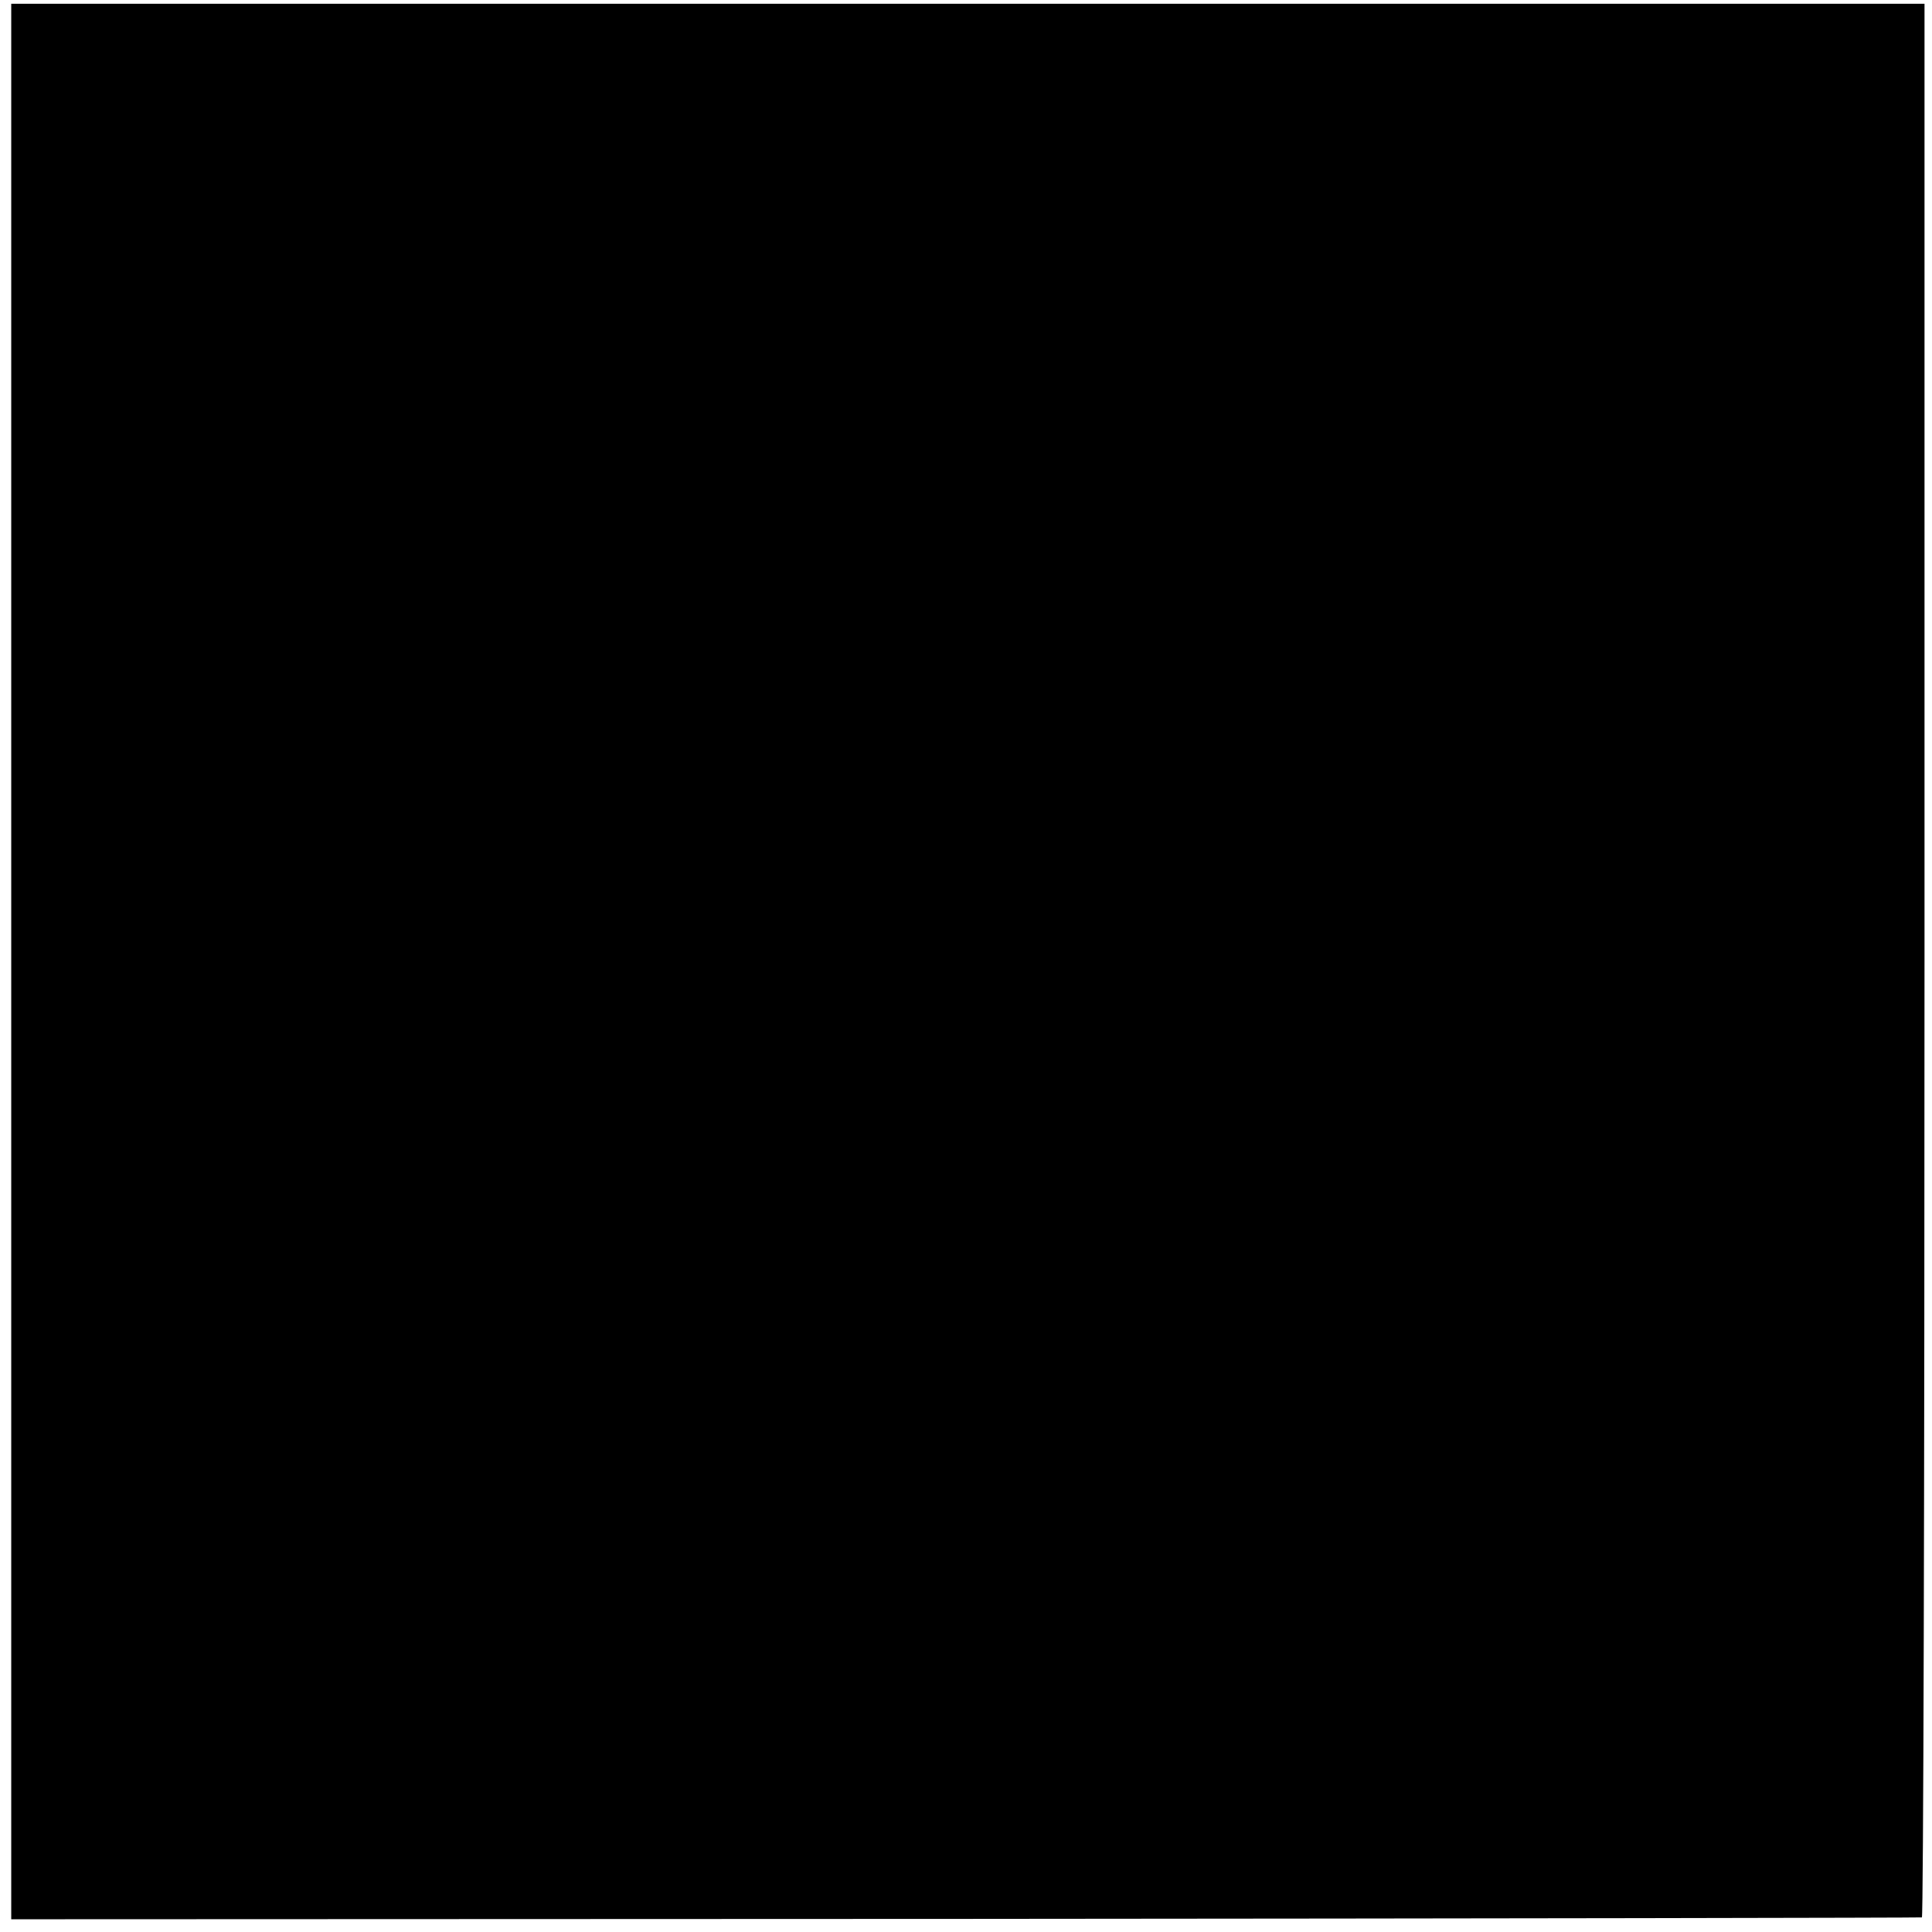
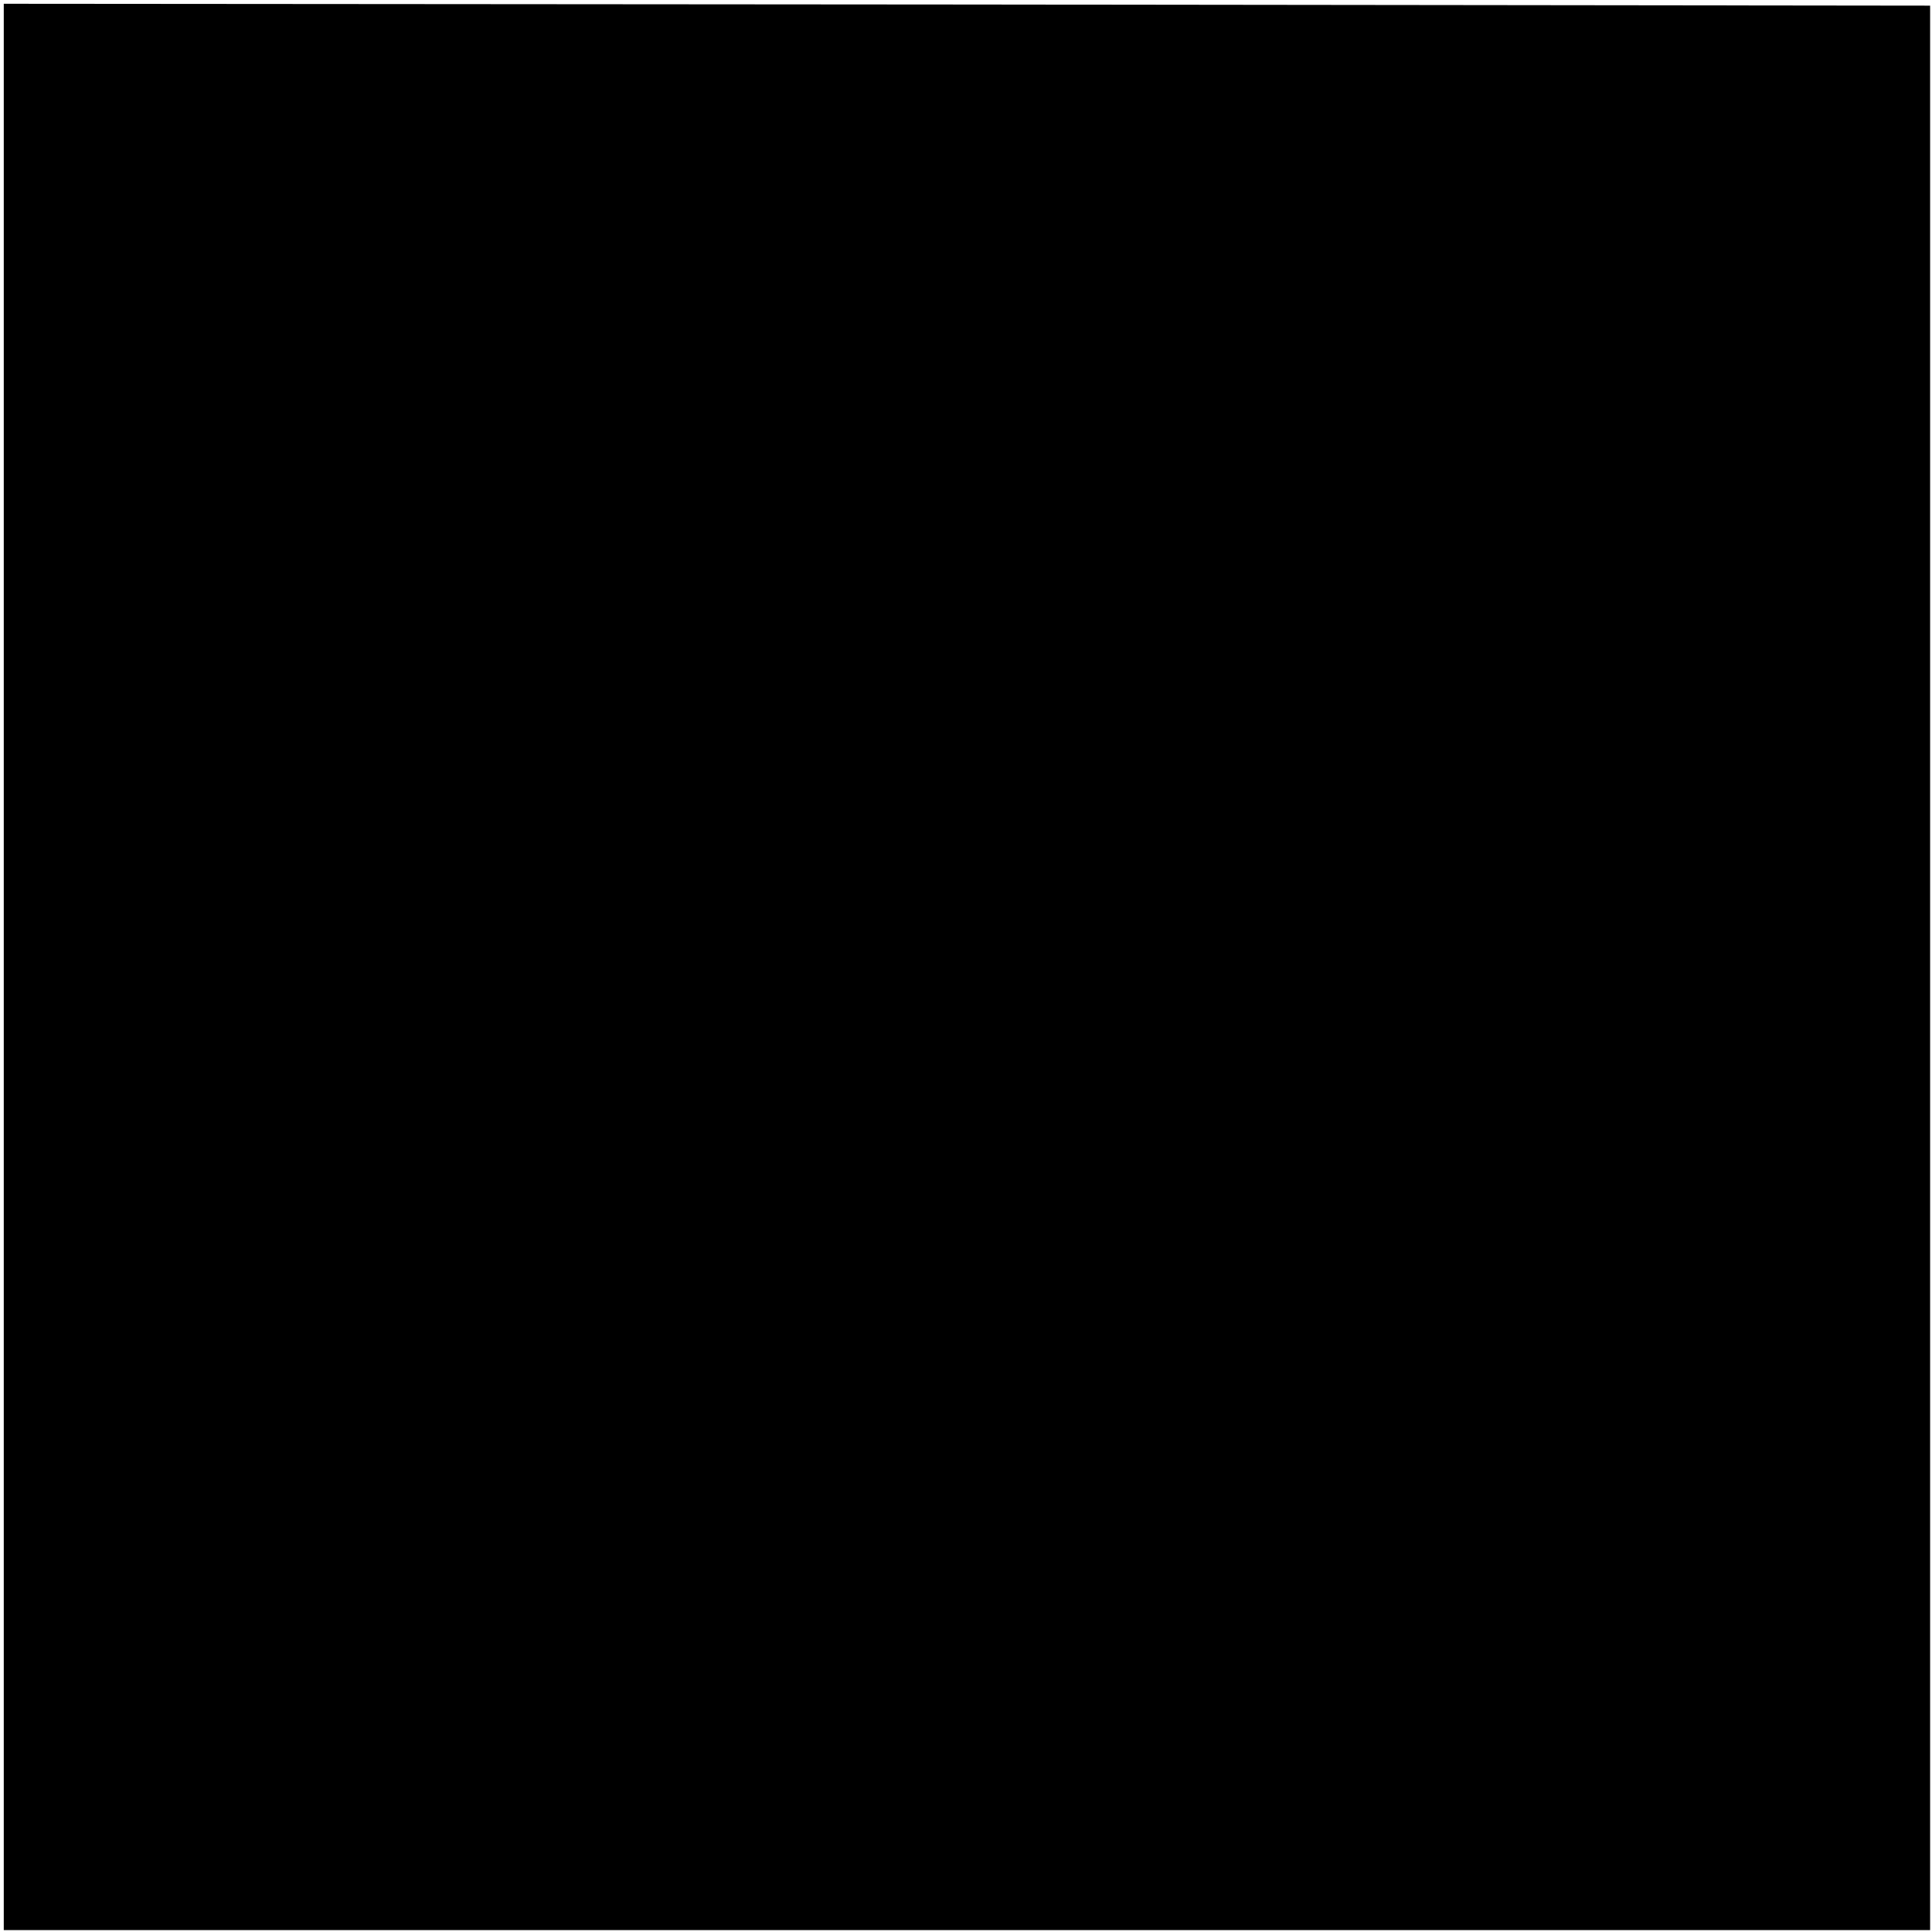
- <svg xmlns="http://www.w3.org/2000/svg" version="1.0" width="516pt" height="516pt" viewBox="0 0 516 516" preserveAspectRatio="xMidYMid meet">
-   <g transform="translate(0,516) scale(0.1,-0.1)" fill="#000000" stroke="none">
-     <path d="M30 2592 l0 -2558 2548 1 c1401 1 2550 3 2555 4 4 0 7 1151 7 2556 l0 2555 -2555 0 -2555 0 0 -2558z" />
+ <svg xmlns="http://www.w3.org/2000/svg" version="1.0" width="513pt" height="513pt" viewBox="0 0 513 513" preserveAspectRatio="xMidYMid meet">
+   <g transform="translate(0,513) scale(0.1,-0.1)" fill="#000000" stroke="none">
+     <path d="M10 2562 l0 -2557 2558 0 2557 0 0 2555 0 2555 -2557 3 -2558 2 0 -2558z" />
  </g>
</svg>
